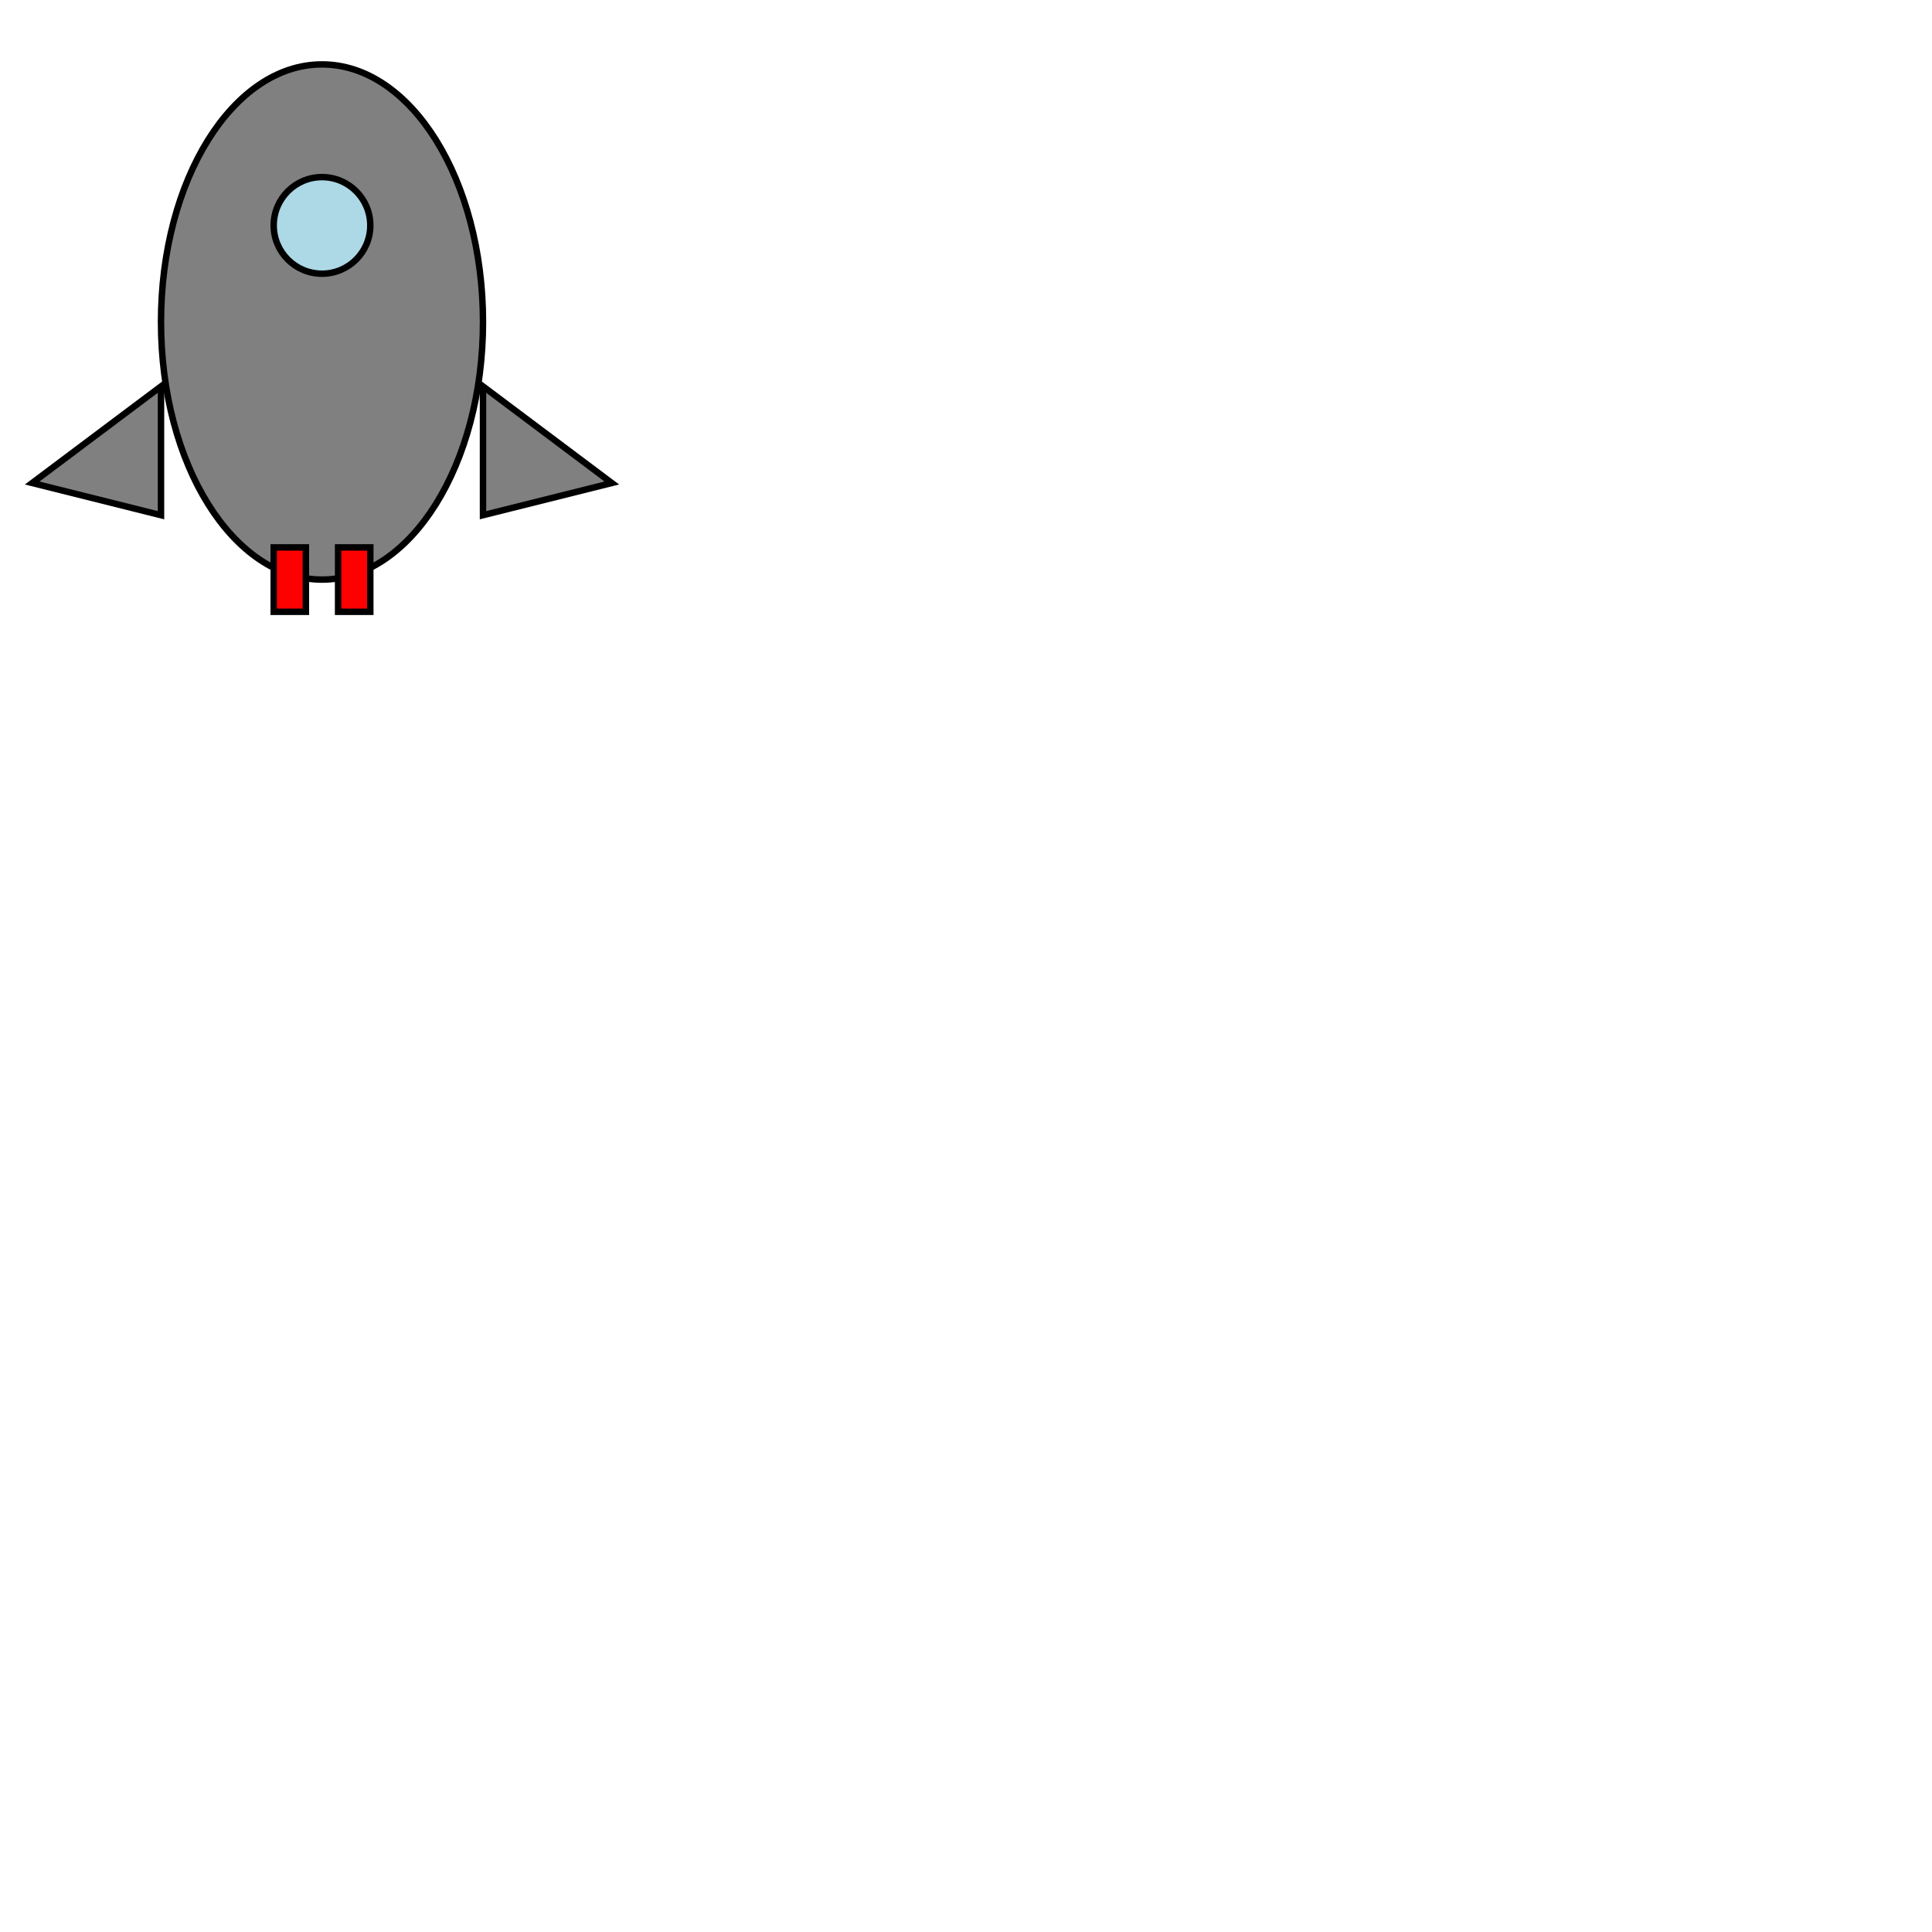
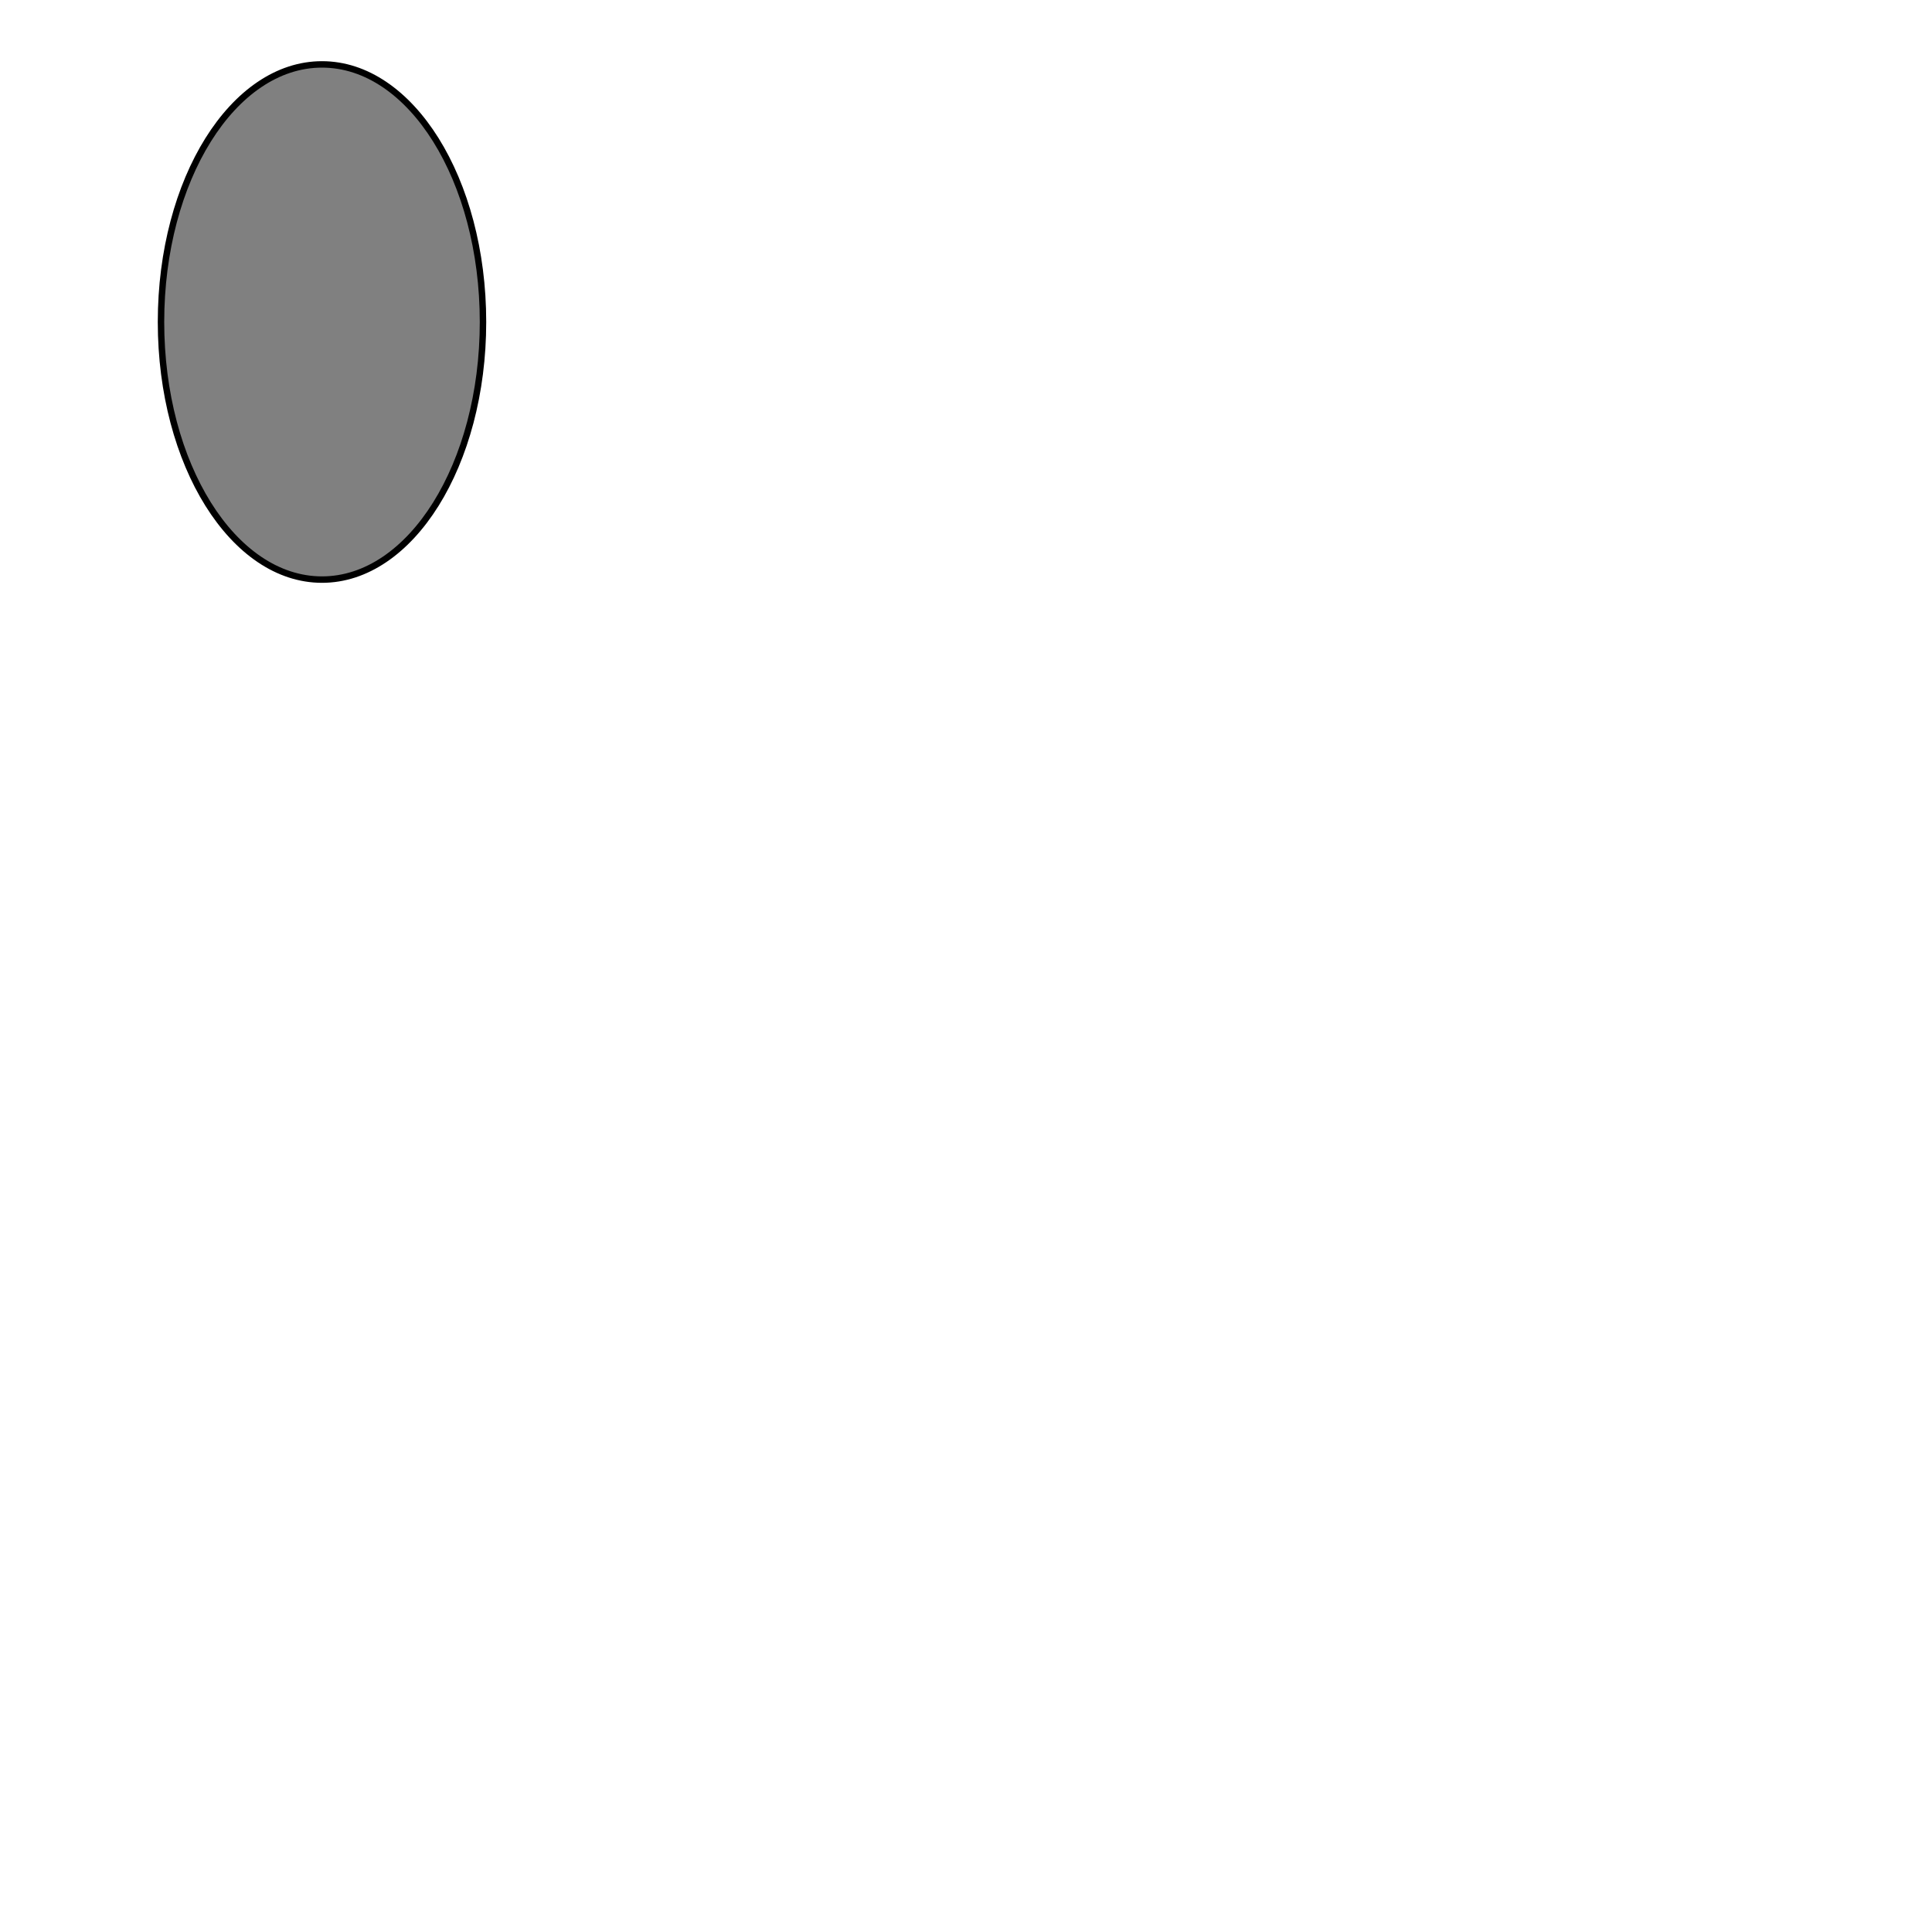
<svg xmlns="http://www.w3.org/2000/svg" id="svgCanvas" version="1.1" height="128" width="128" viewBox="0 0 600 600" xml:space="preserve">
  <ellipse cx="100" cy="100" rx="50" ry="80" fill="gray" stroke="black" stroke-width="2" />
-   <circle cx="100" cy="70" r="15" fill="lightblue" stroke="black" stroke-width="2" />
-   <polygon points="50,120 10,150 50,160" fill="gray" stroke="black" stroke-width="2" />
-   <polygon points="150,120 190,150 150,160" fill="gray" stroke="black" stroke-width="2" />
-   <rect x="85" y="170" width="10" height="20" fill="red" stroke="black" stroke-width="2" />
-   <rect x="105" y="170" width="10" height="20" fill="red" stroke="black" stroke-width="2" />
</svg>
